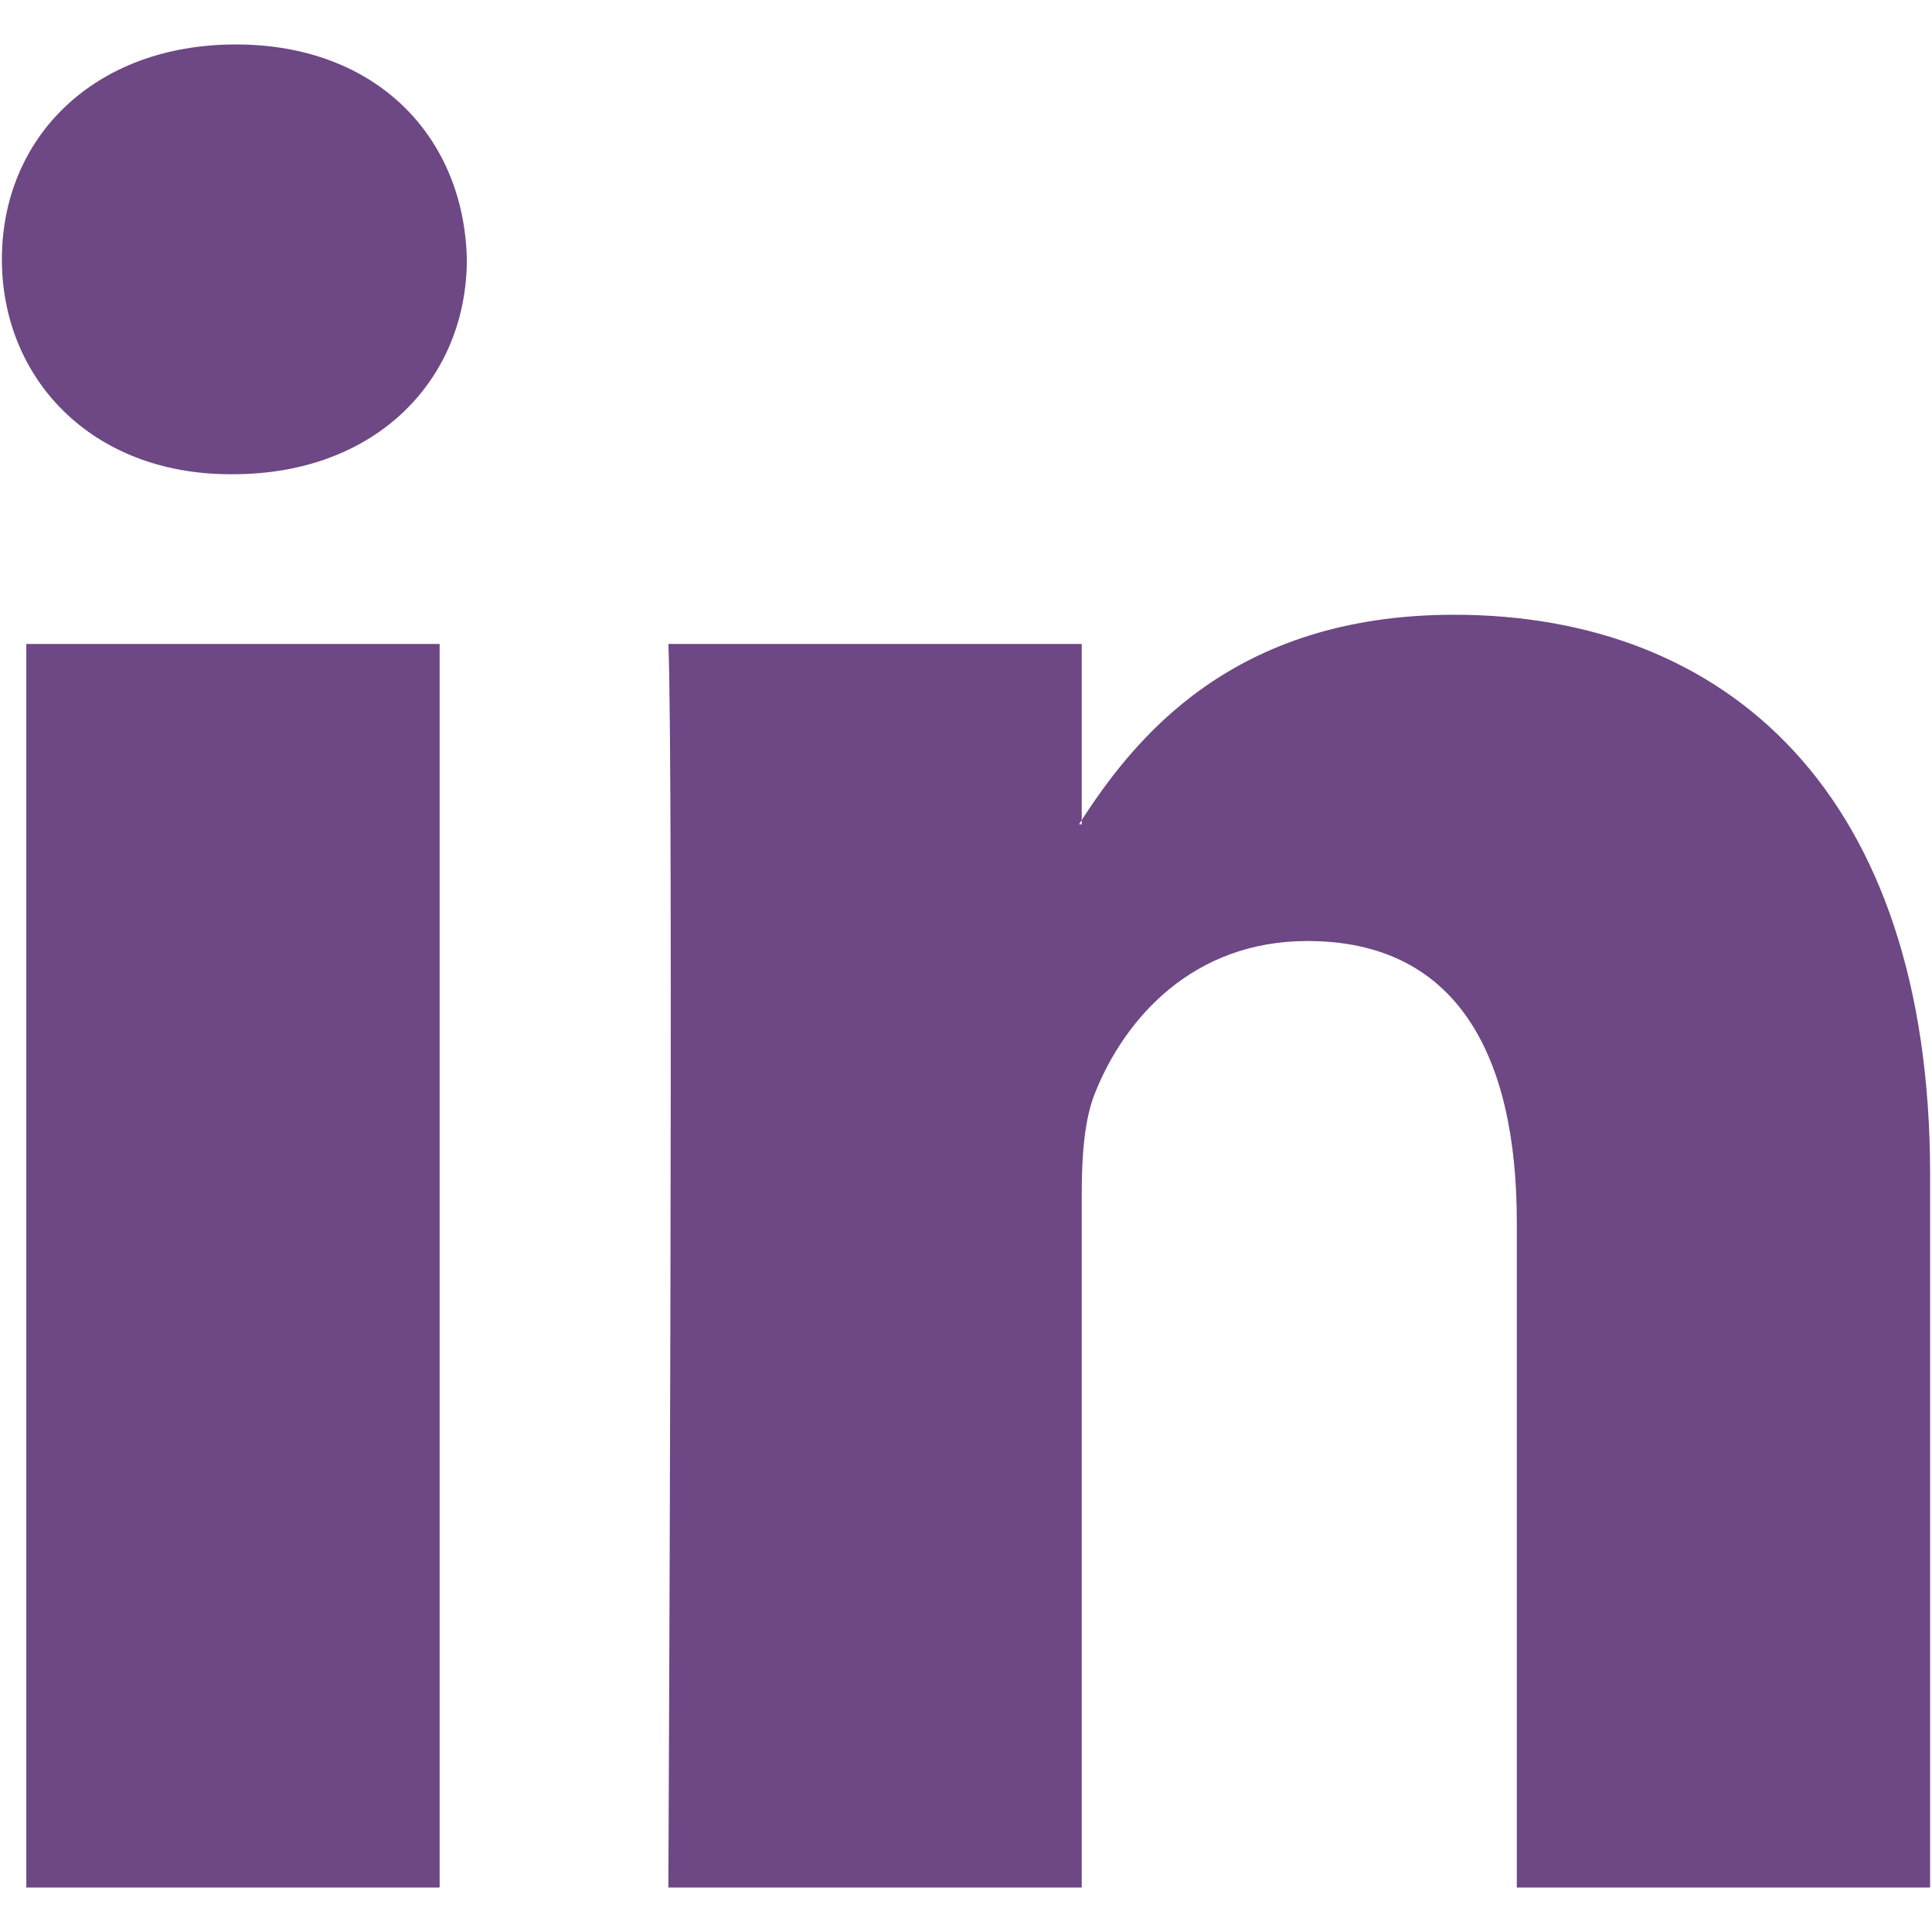
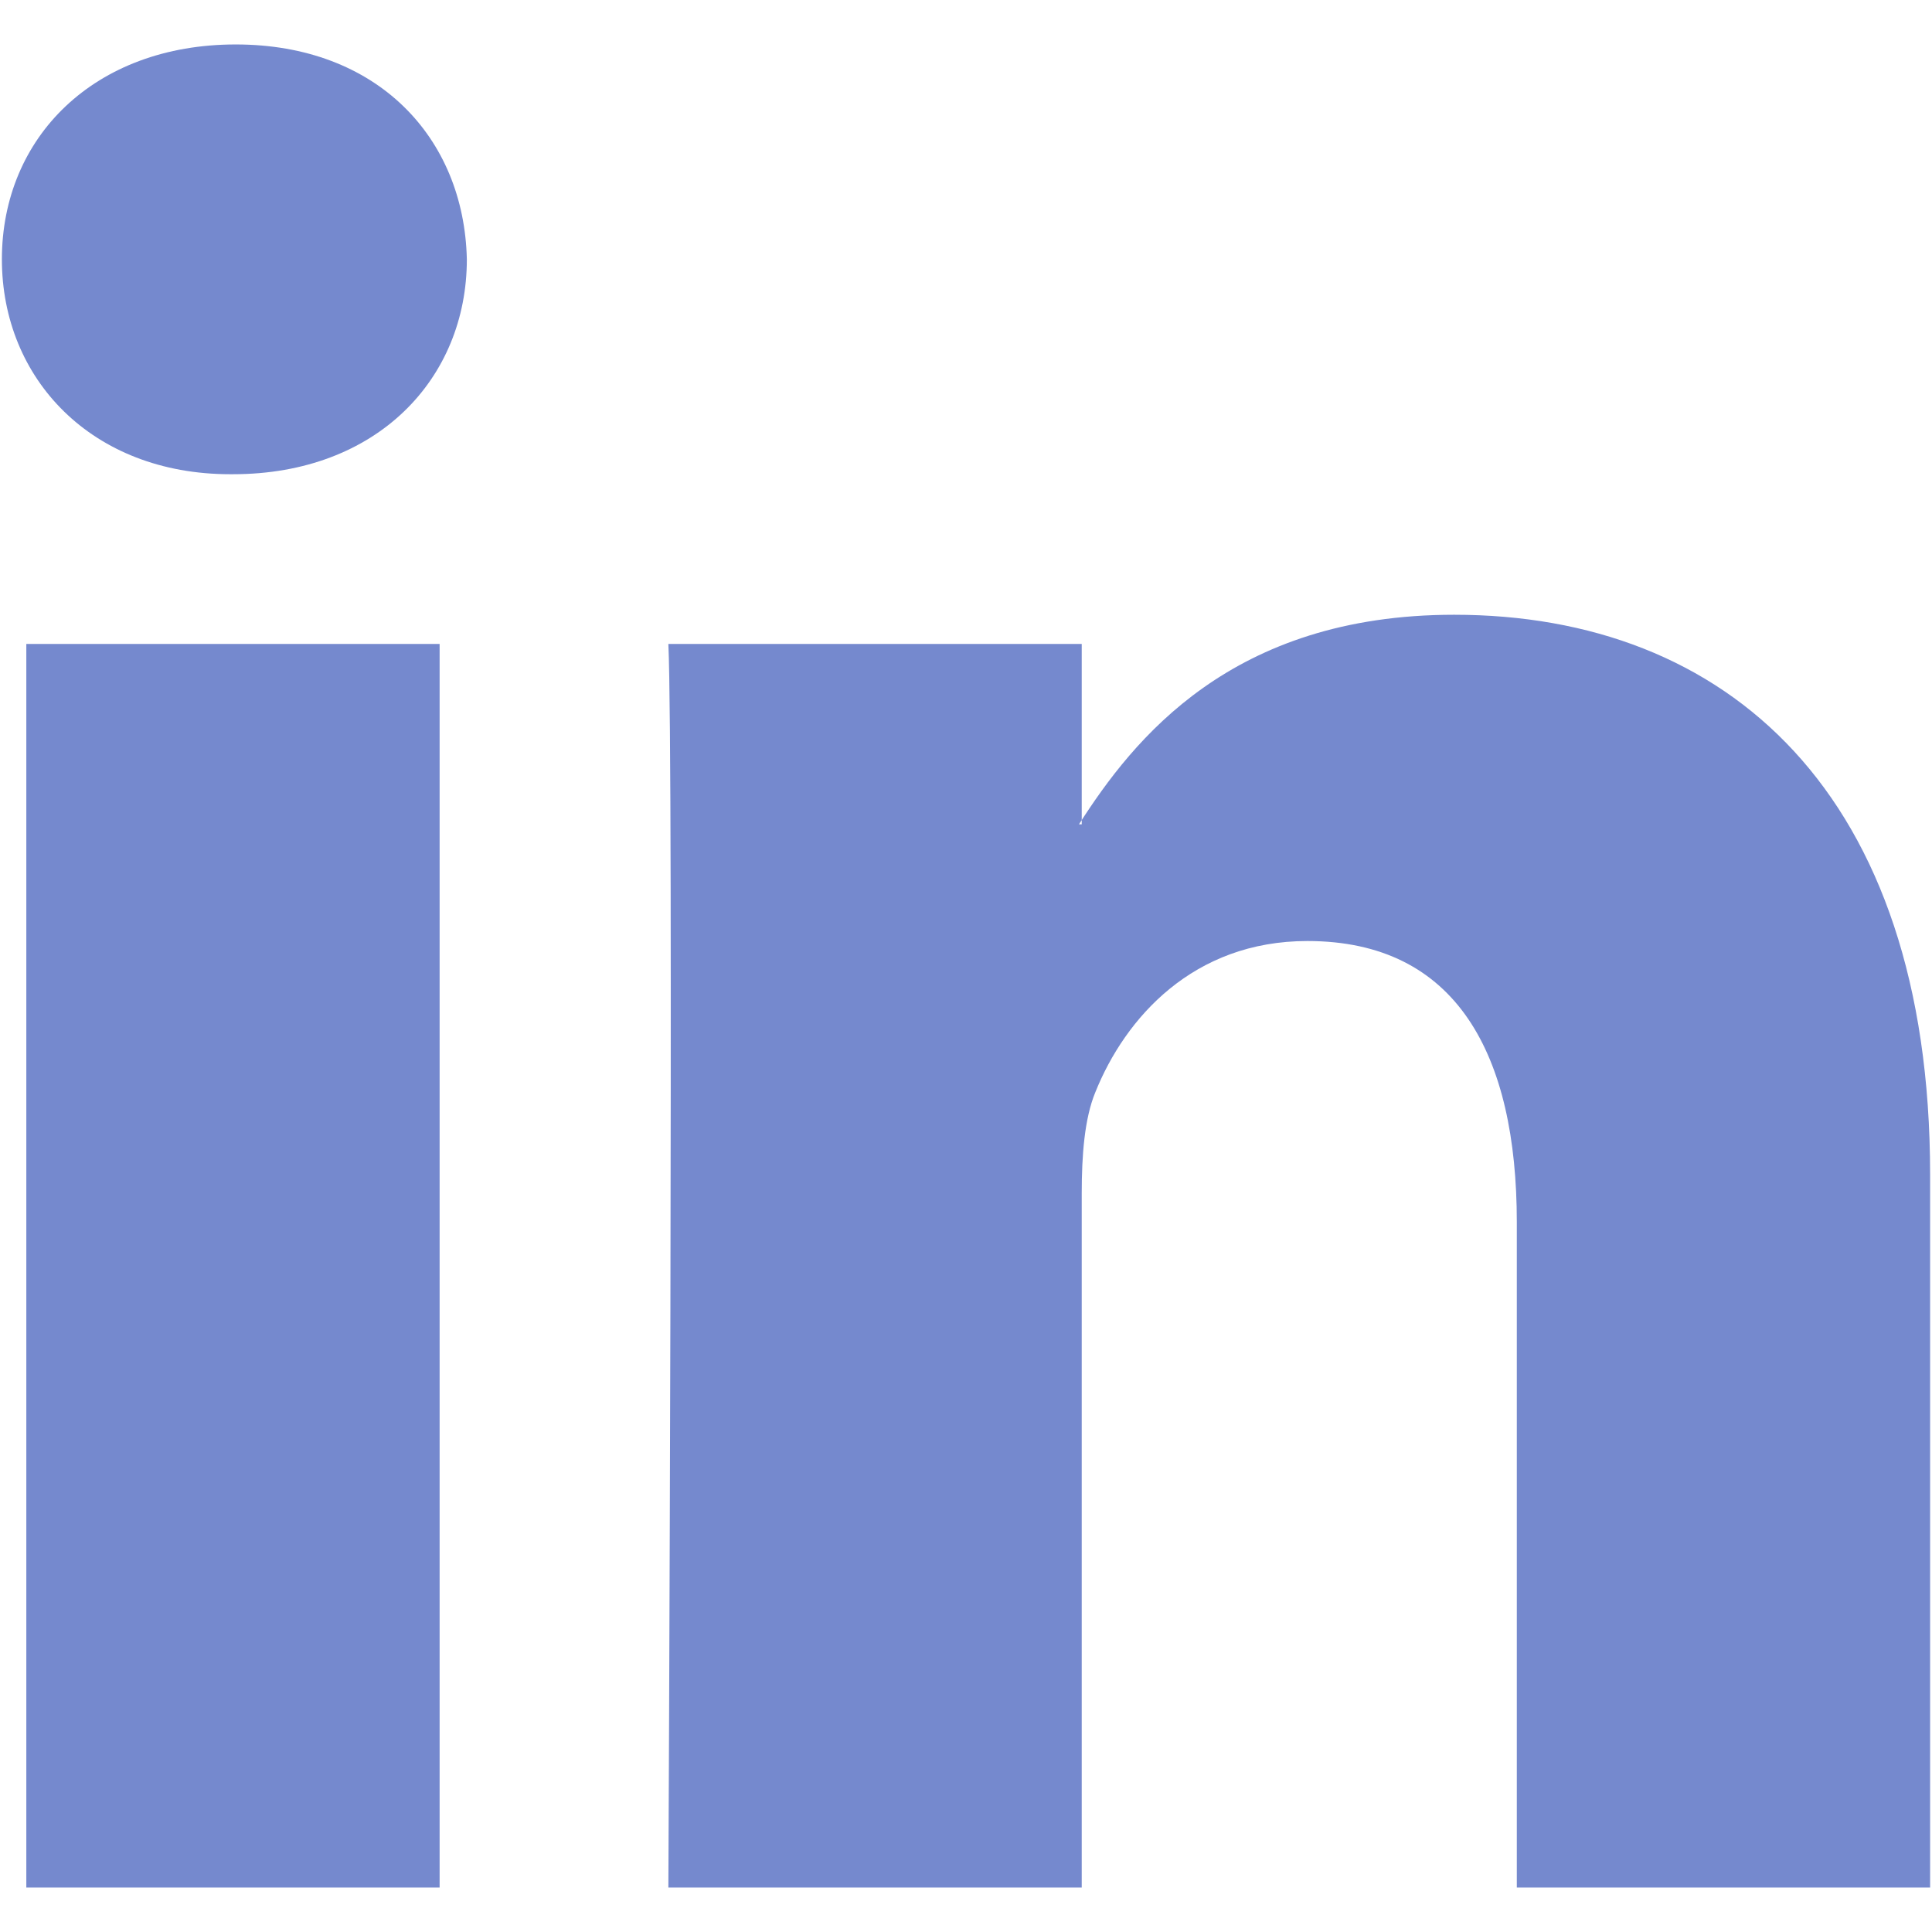
- <svg xmlns="http://www.w3.org/2000/svg" fill="#6d4884" version="1.1" width="800px" height="800px" viewBox="0 0 512 512" xml:space="preserve">
+ <svg xmlns="http://www.w3.org/2000/svg" fill="#7589ce" version="1.1" width="800px" height="800px" viewBox="0 0 512 512" xml:space="preserve">
  <g id="7935ec95c421cee6d86eb22ecd125aef">
    <path style="display: inline; fill-rule: evenodd; clip-rule: evenodd;" d="M116.504,500.219V170.654H6.975v329.564H116.504   L116.504,500.219z M61.751,125.674c38.183,0,61.968-25.328,61.968-56.953c-0.722-32.328-23.785-56.941-61.252-56.941   C24.994,11.781,0.5,36.394,0.5,68.722c0,31.625,23.772,56.953,60.53,56.953H61.751L61.751,125.674z M177.124,500.219   c0,0,1.437-298.643,0-329.564H286.67v47.794h-0.727c14.404-22.49,40.354-55.533,99.44-55.533   c72.085,0,126.116,47.103,126.116,148.333v188.971H401.971V323.912c0-44.301-15.848-74.531-55.497-74.531   c-30.254,0-48.284,20.38-56.202,40.08c-2.897,7.012-3.602,16.861-3.602,26.711v184.047H177.124L177.124,500.219z">

</path>
  </g>
</svg>
